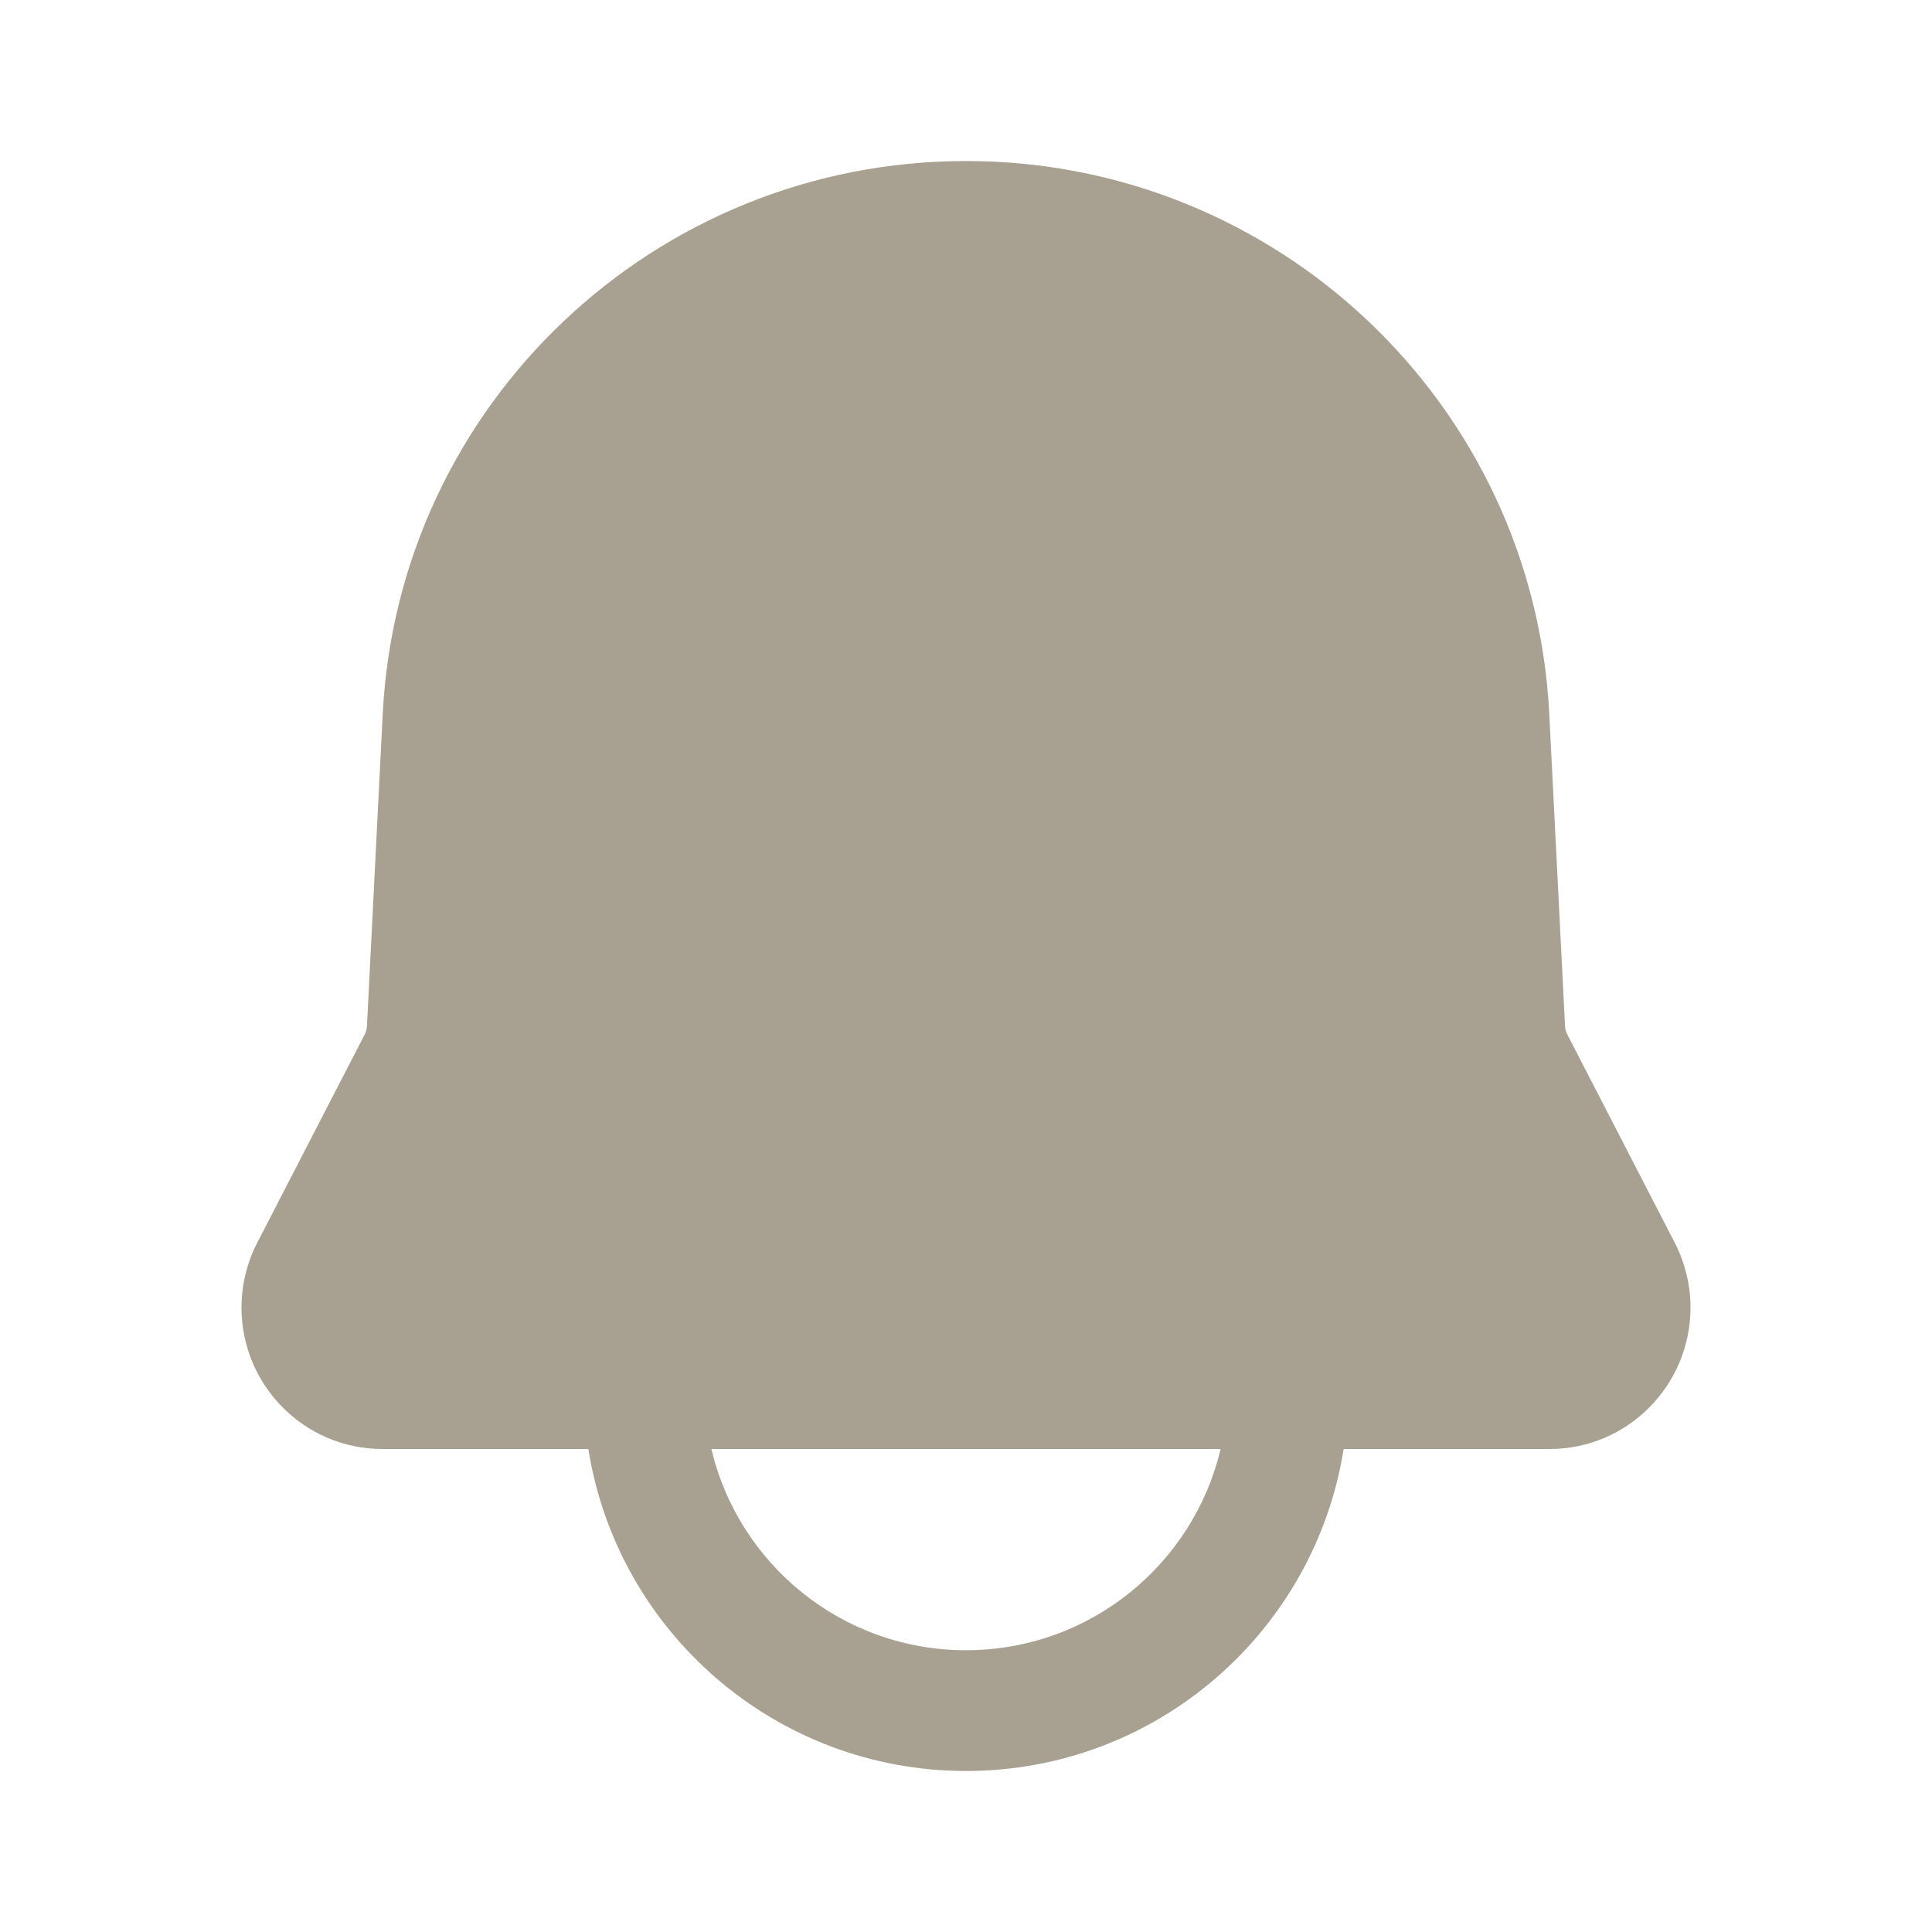
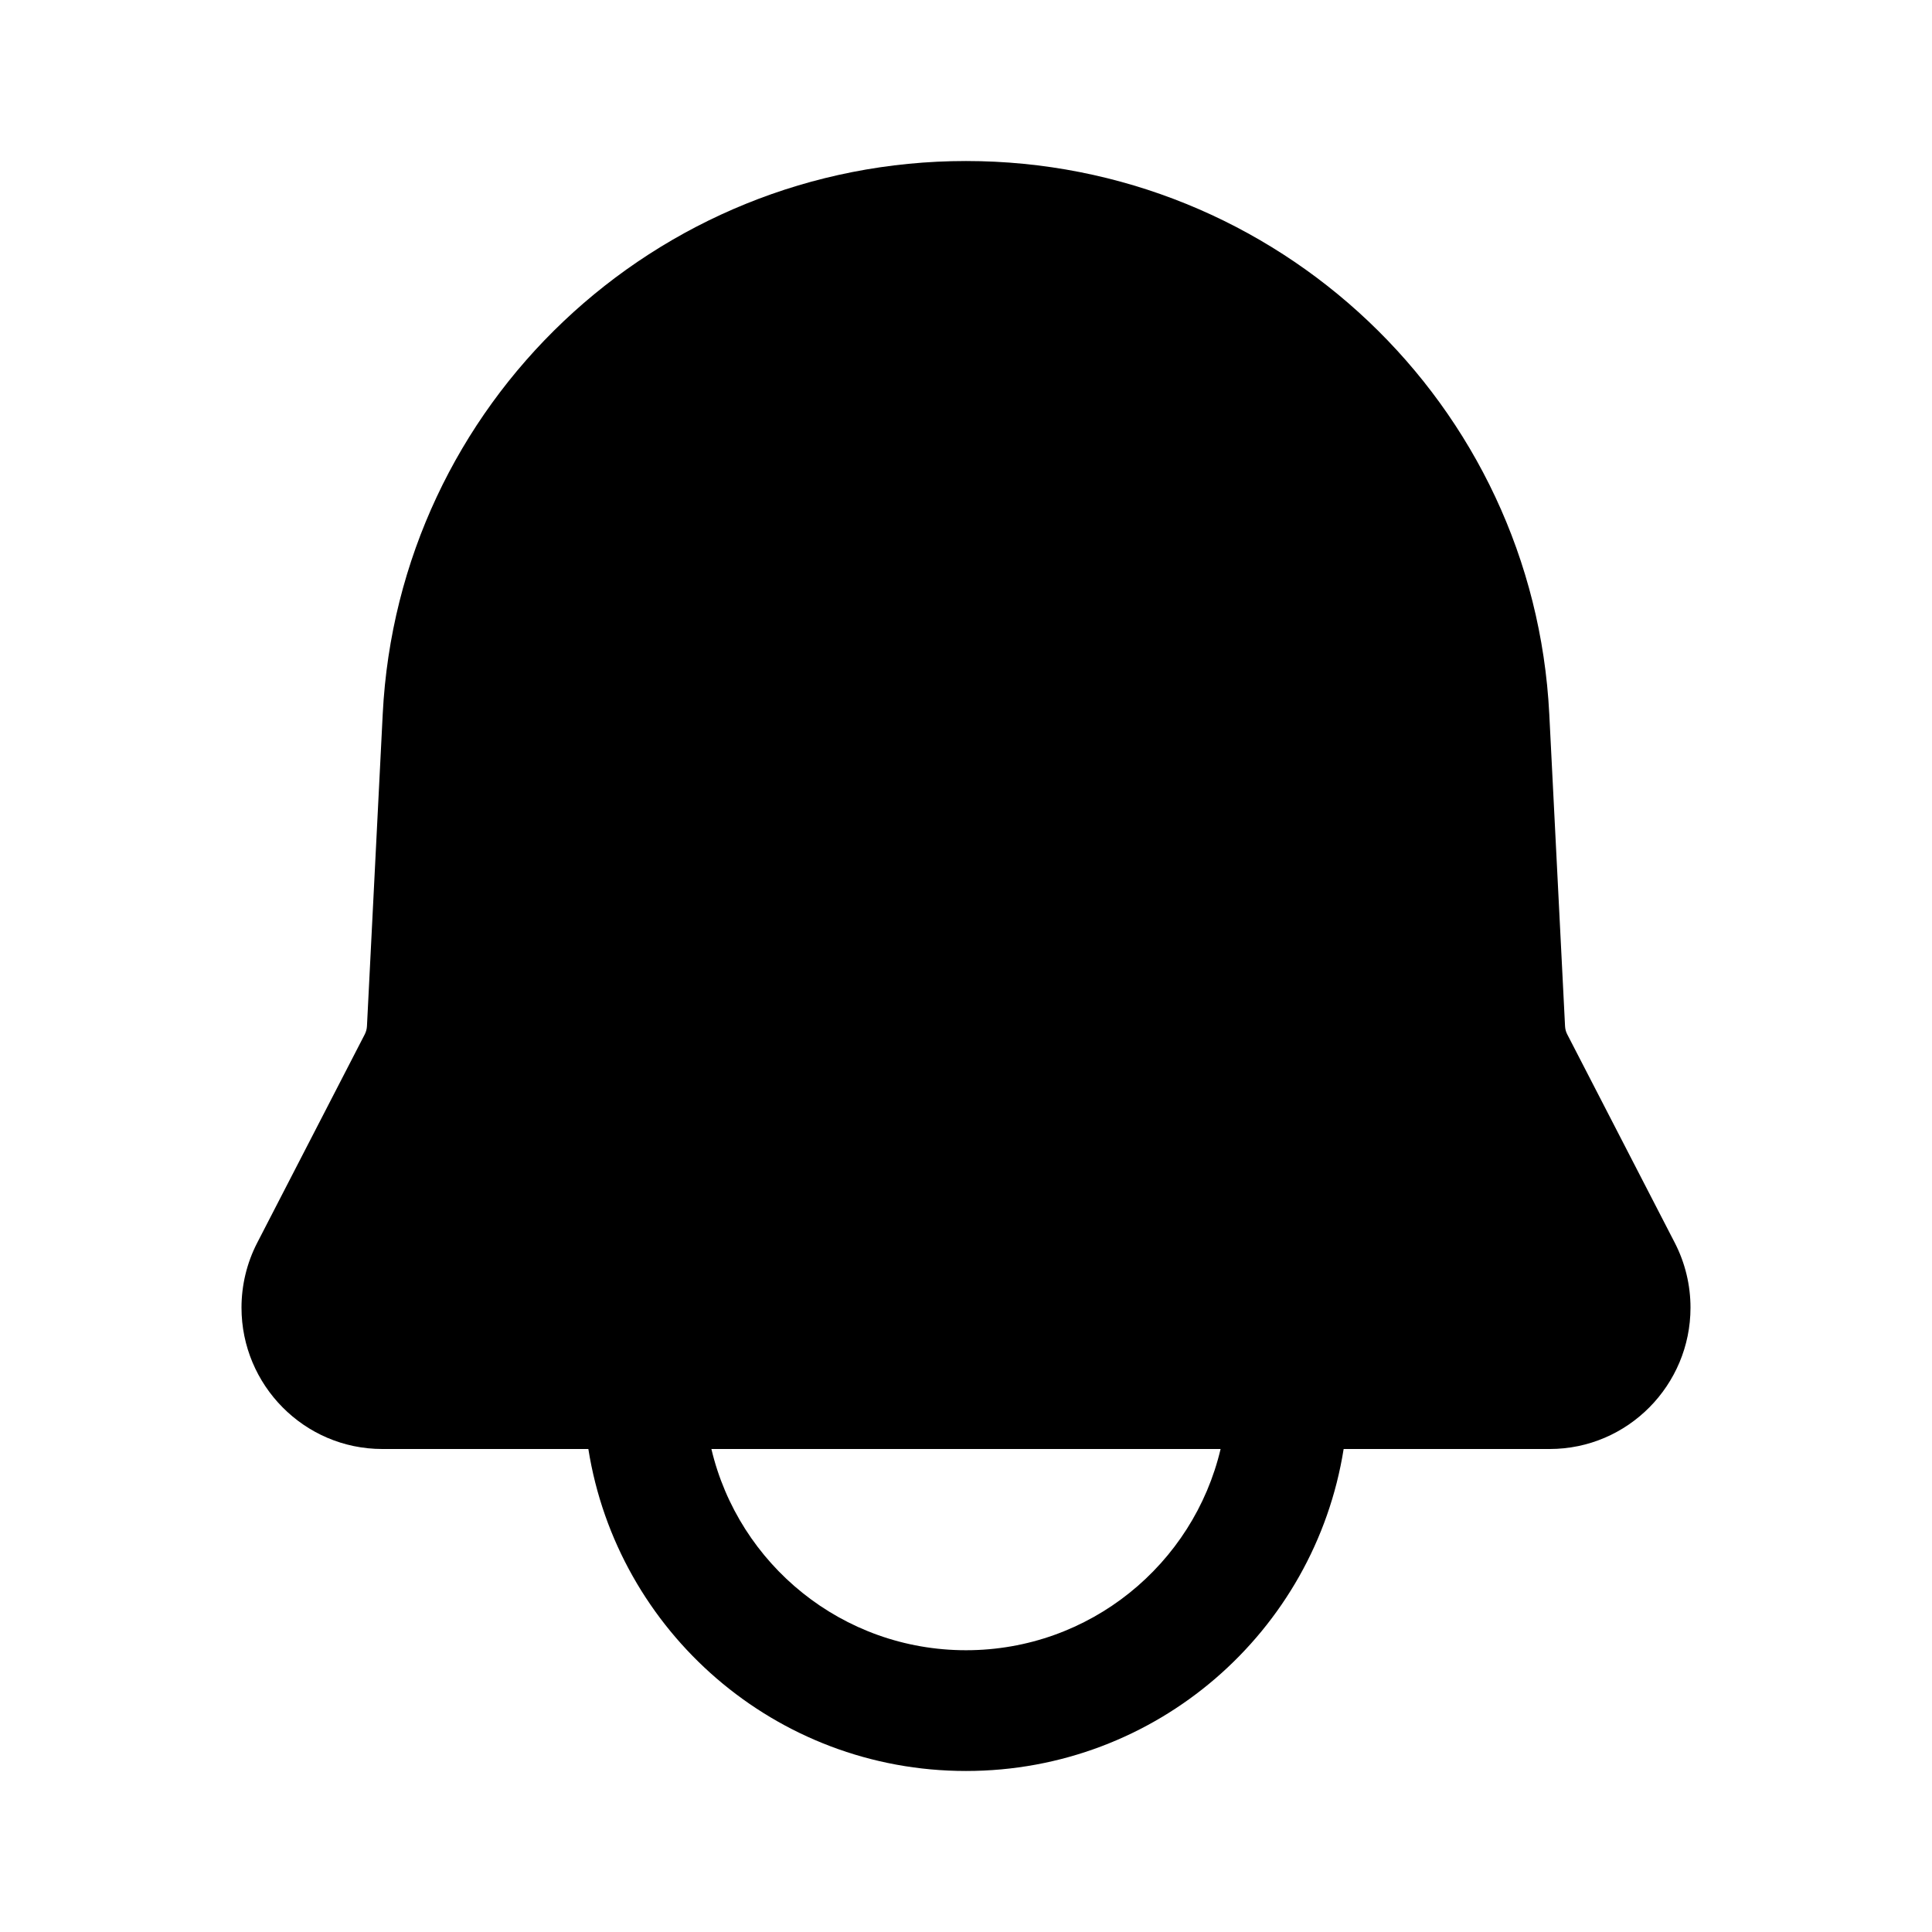
<svg xmlns="http://www.w3.org/2000/svg" width="32" height="32" viewBox="0 0 32 32" fill="none">
-   <path fill-rule="evenodd" clip-rule="evenodd" d="M16 2.667C10.849 2.667 6.597 6.693 6.339 11.828L6.078 16.995C6.076 17.043 6.063 17.089 6.042 17.131L4.259 20.587C4.088 20.919 4 21.288 4 21.659C4 22.94 5.037 24 6.333 24H9.745C10.225 27.023 12.842 29.333 16 29.333C19.158 29.333 21.775 27.023 22.255 24H25.667C26.963 24 28 22.94 28 21.659C28 21.288 27.912 20.919 27.741 20.587L25.958 17.131C25.936 17.089 25.924 17.043 25.922 16.995L25.661 11.829C25.403 6.693 21.151 2.667 16 2.667ZM16 27.333C13.951 27.333 12.234 25.911 11.783 24H20.217C19.766 25.911 18.049 27.333 16 27.333Z" fill="#A8A091" />
+   <path fill-rule="evenodd" clip-rule="evenodd" d="M16 2.667C10.849 2.667 6.597 6.693 6.339 11.828L6.078 16.995C6.076 17.043 6.063 17.089 6.042 17.131L4.259 20.587C4.088 20.919 4 21.288 4 21.659C4 22.94 5.037 24 6.333 24H9.745C10.225 27.023 12.842 29.333 16 29.333C19.158 29.333 21.775 27.023 22.255 24H25.667C26.963 24 28 22.94 28 21.659C28 21.288 27.912 20.919 27.741 20.587L25.958 17.131C25.936 17.089 25.924 17.043 25.922 16.995L25.661 11.829C25.403 6.693 21.151 2.667 16 2.667ZM16 27.333C13.951 27.333 12.234 25.911 11.783 24H20.217C19.766 25.911 18.049 27.333 16 27.333Z" fill="currentColor" />
</svg>
